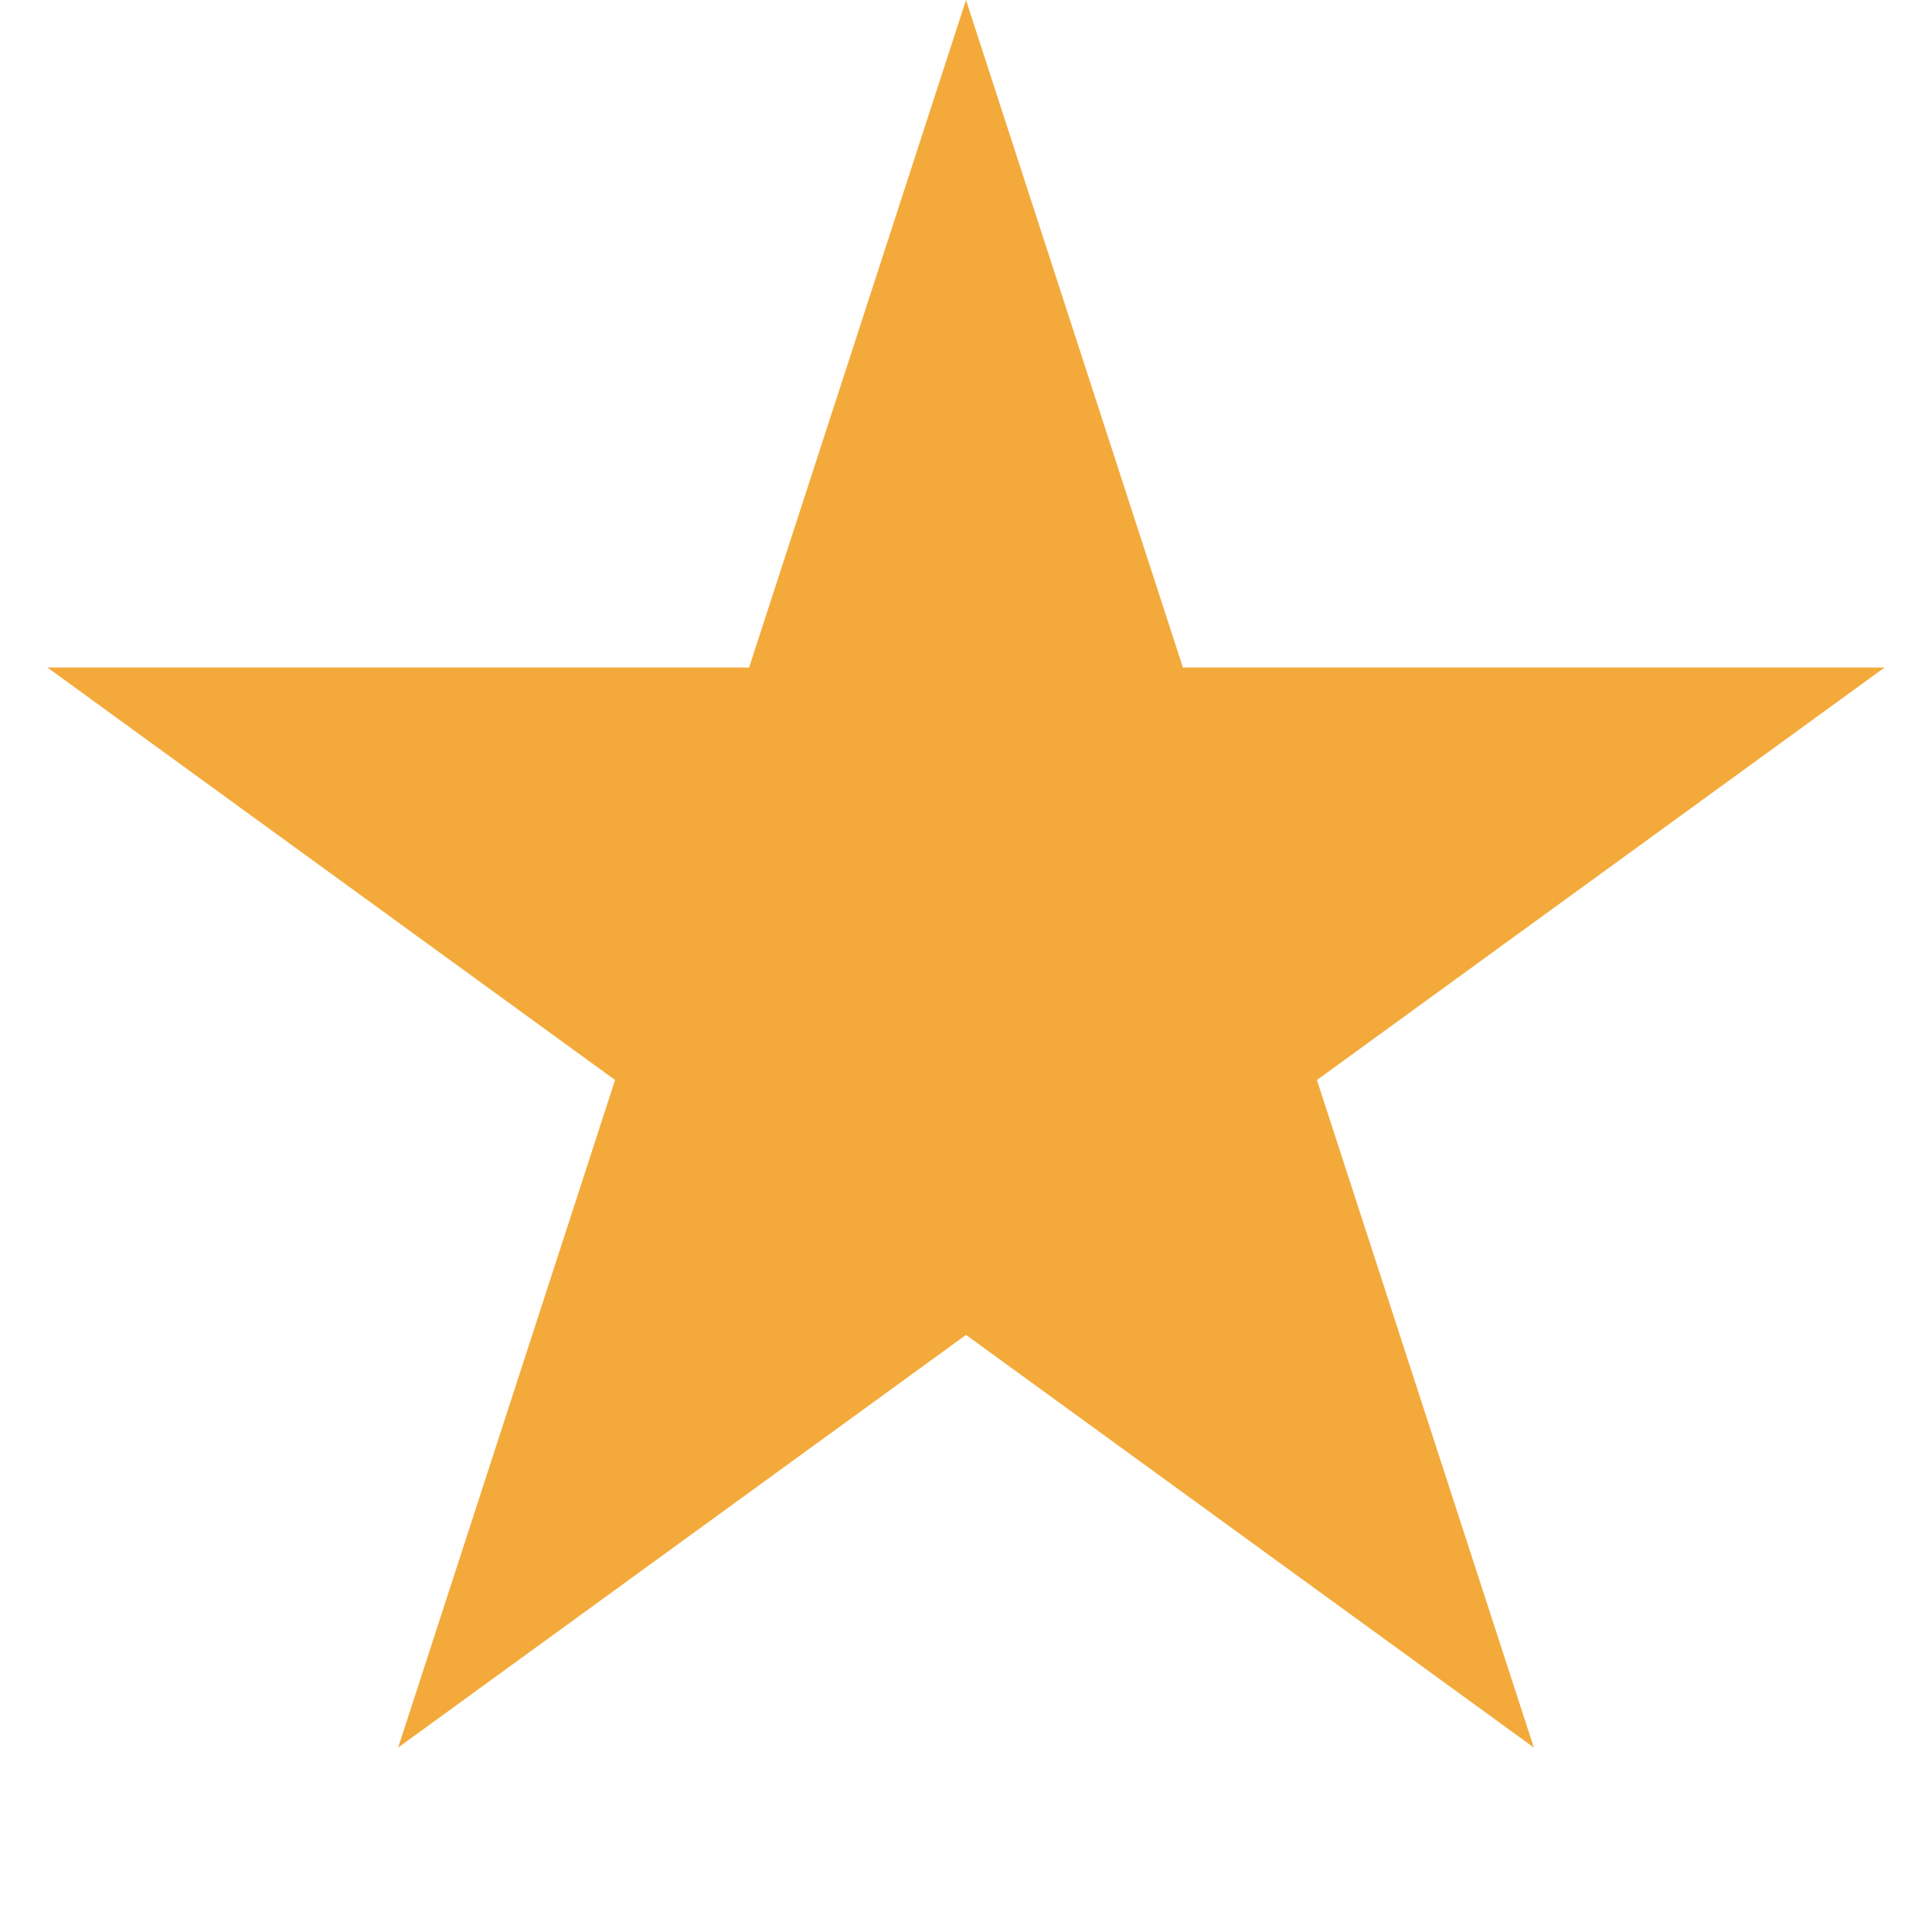
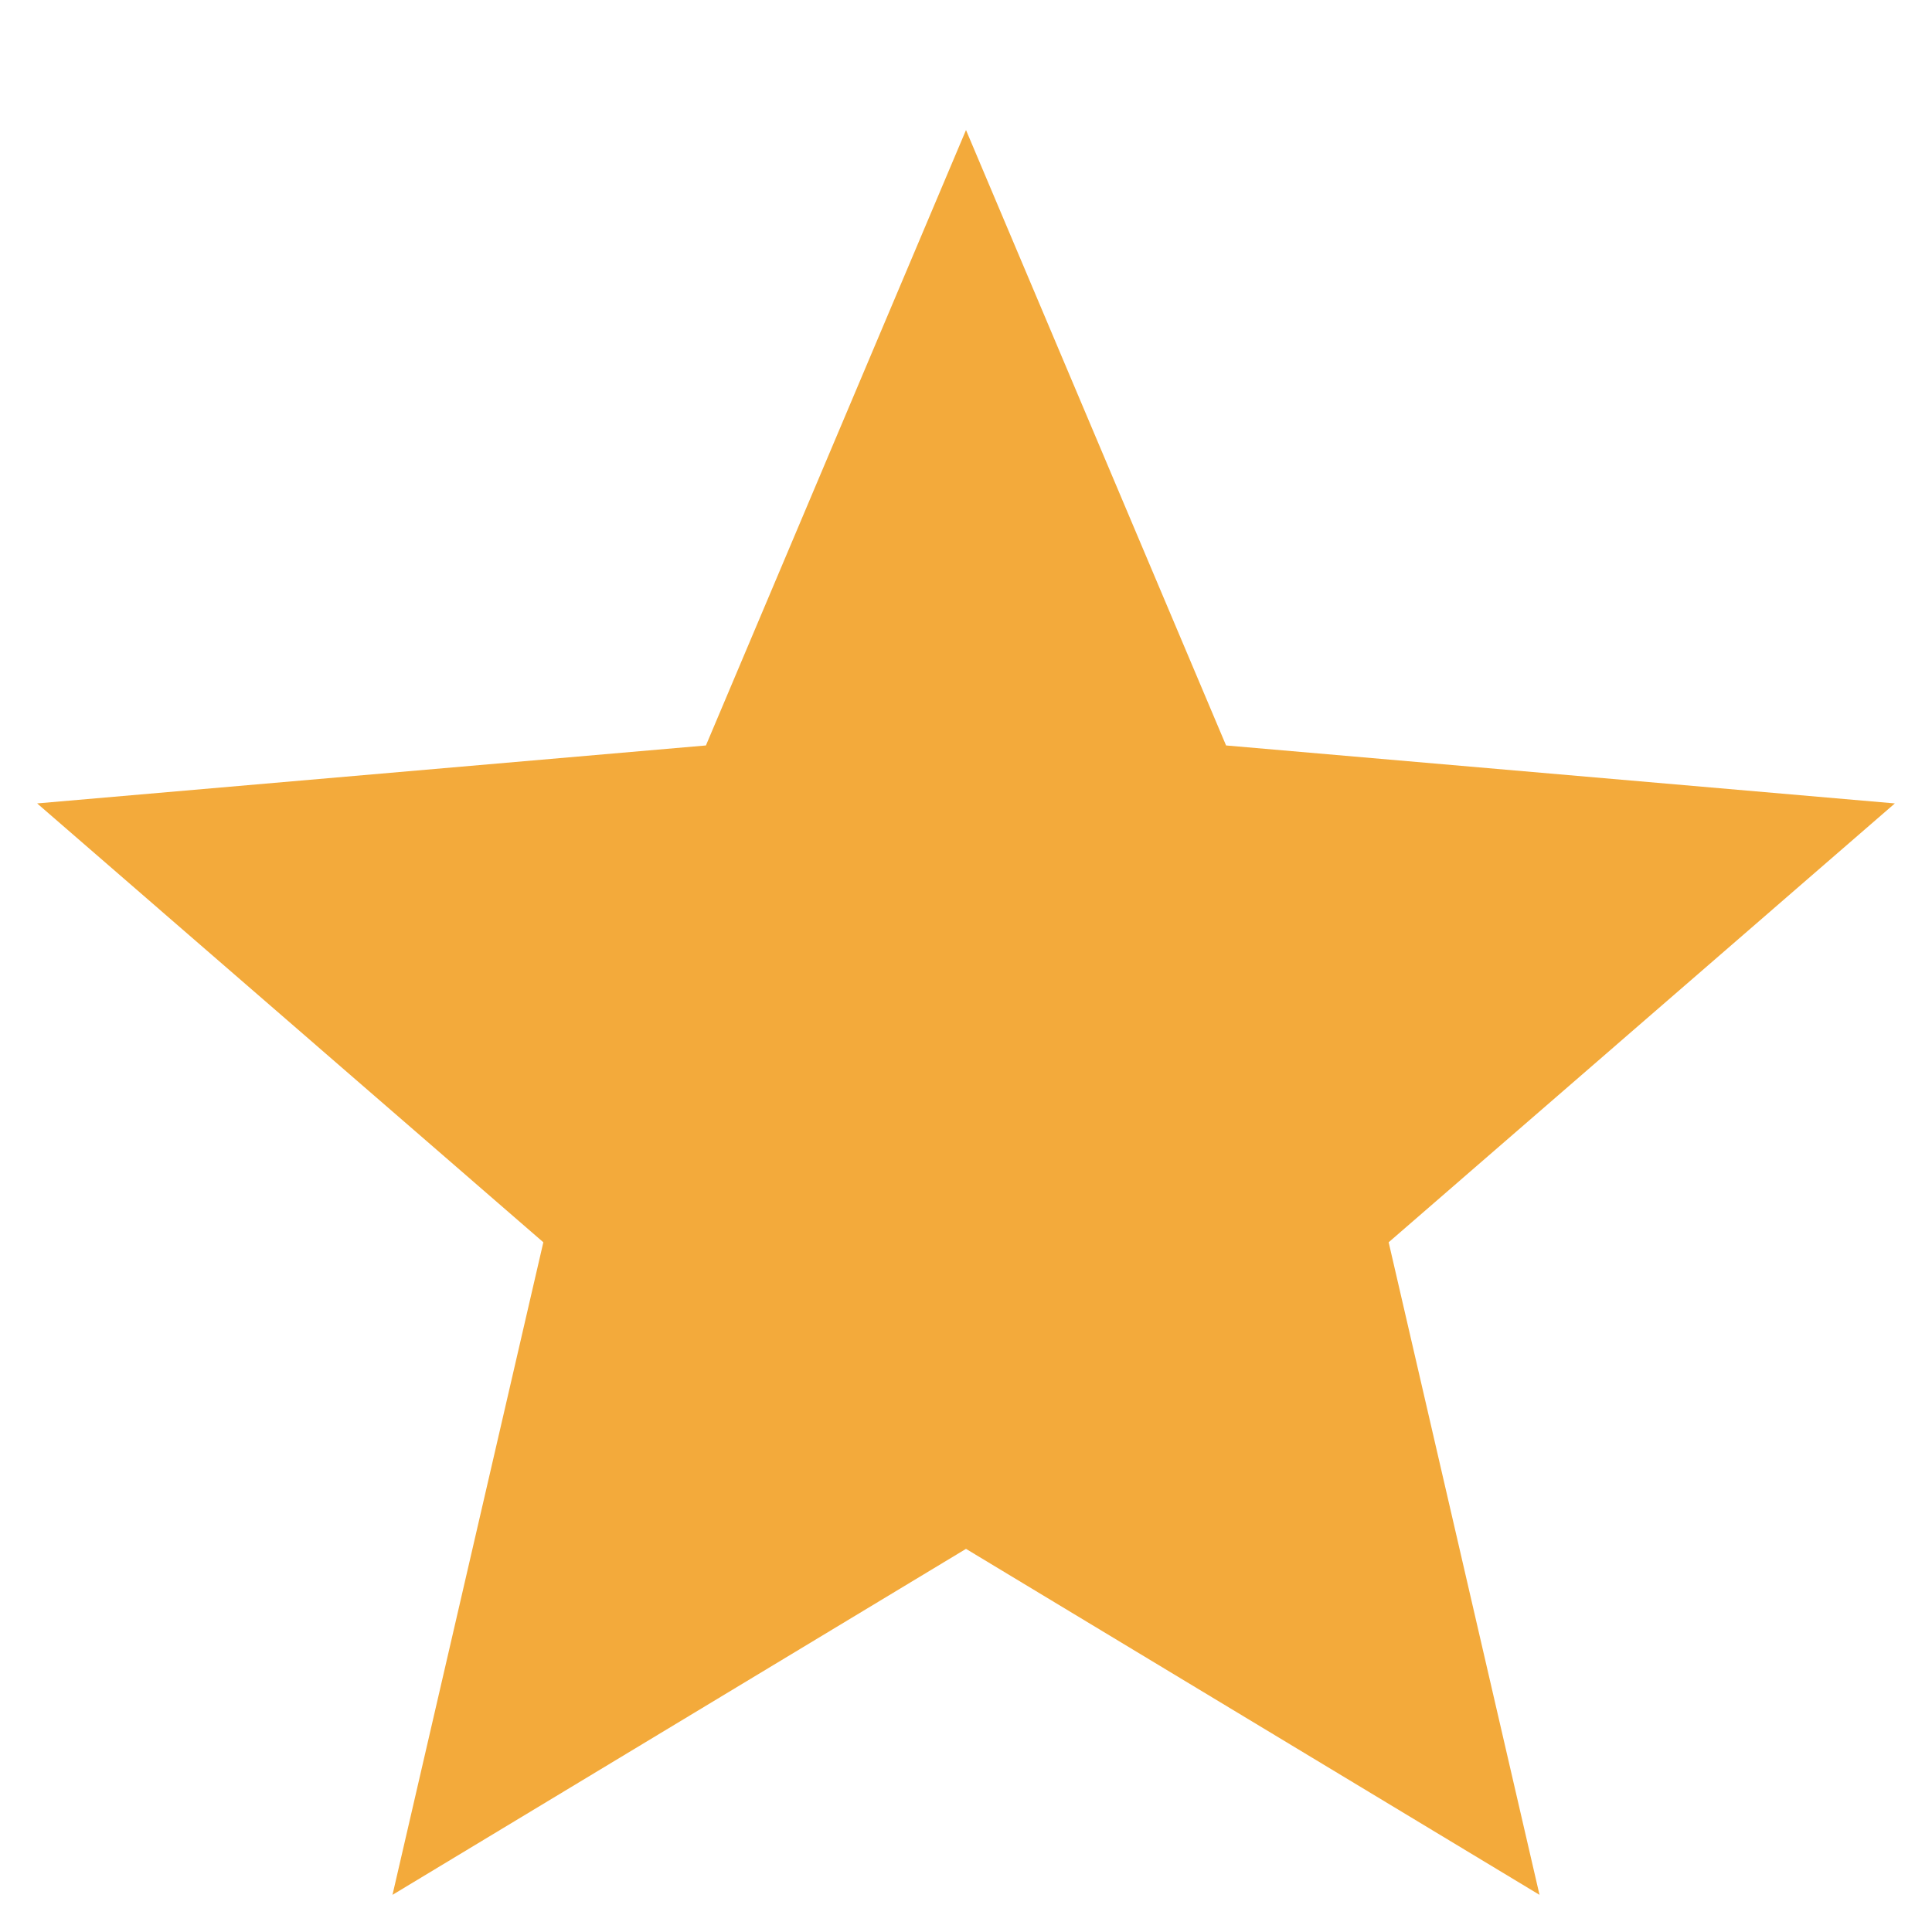
- <svg xmlns="http://www.w3.org/2000/svg" width="10" height="10" viewBox="0 0 10 10" fill="none">
-   <path d="M5 1.618L5.647 3.609L5.759 3.955H6.123H8.216L6.522 5.186L6.229 5.399L6.341 5.745L6.988 7.736L5.294 6.505L5 6.292L4.706 6.505L3.012 7.736L3.659 5.745L3.771 5.399L3.478 5.186L1.784 3.955H3.877H4.241L4.353 3.609L5 1.618Z" fill="#F3A93B" stroke="#F3AA3B" />
+ <svg xmlns="http://www.w3.org/2000/svg" width="13" height="13" viewBox="0 0 13 13" fill="none">
+   <path d="M2.641 12.75L3.656 8.359L0.25 5.406L4.75 5.016L6.5 0.875L8.25 5.016L12.75 5.406L9.344 8.359L10.359 12.75L6.5 10.422L2.641 12.75Z" fill="#F3AA3B" />
</svg>
